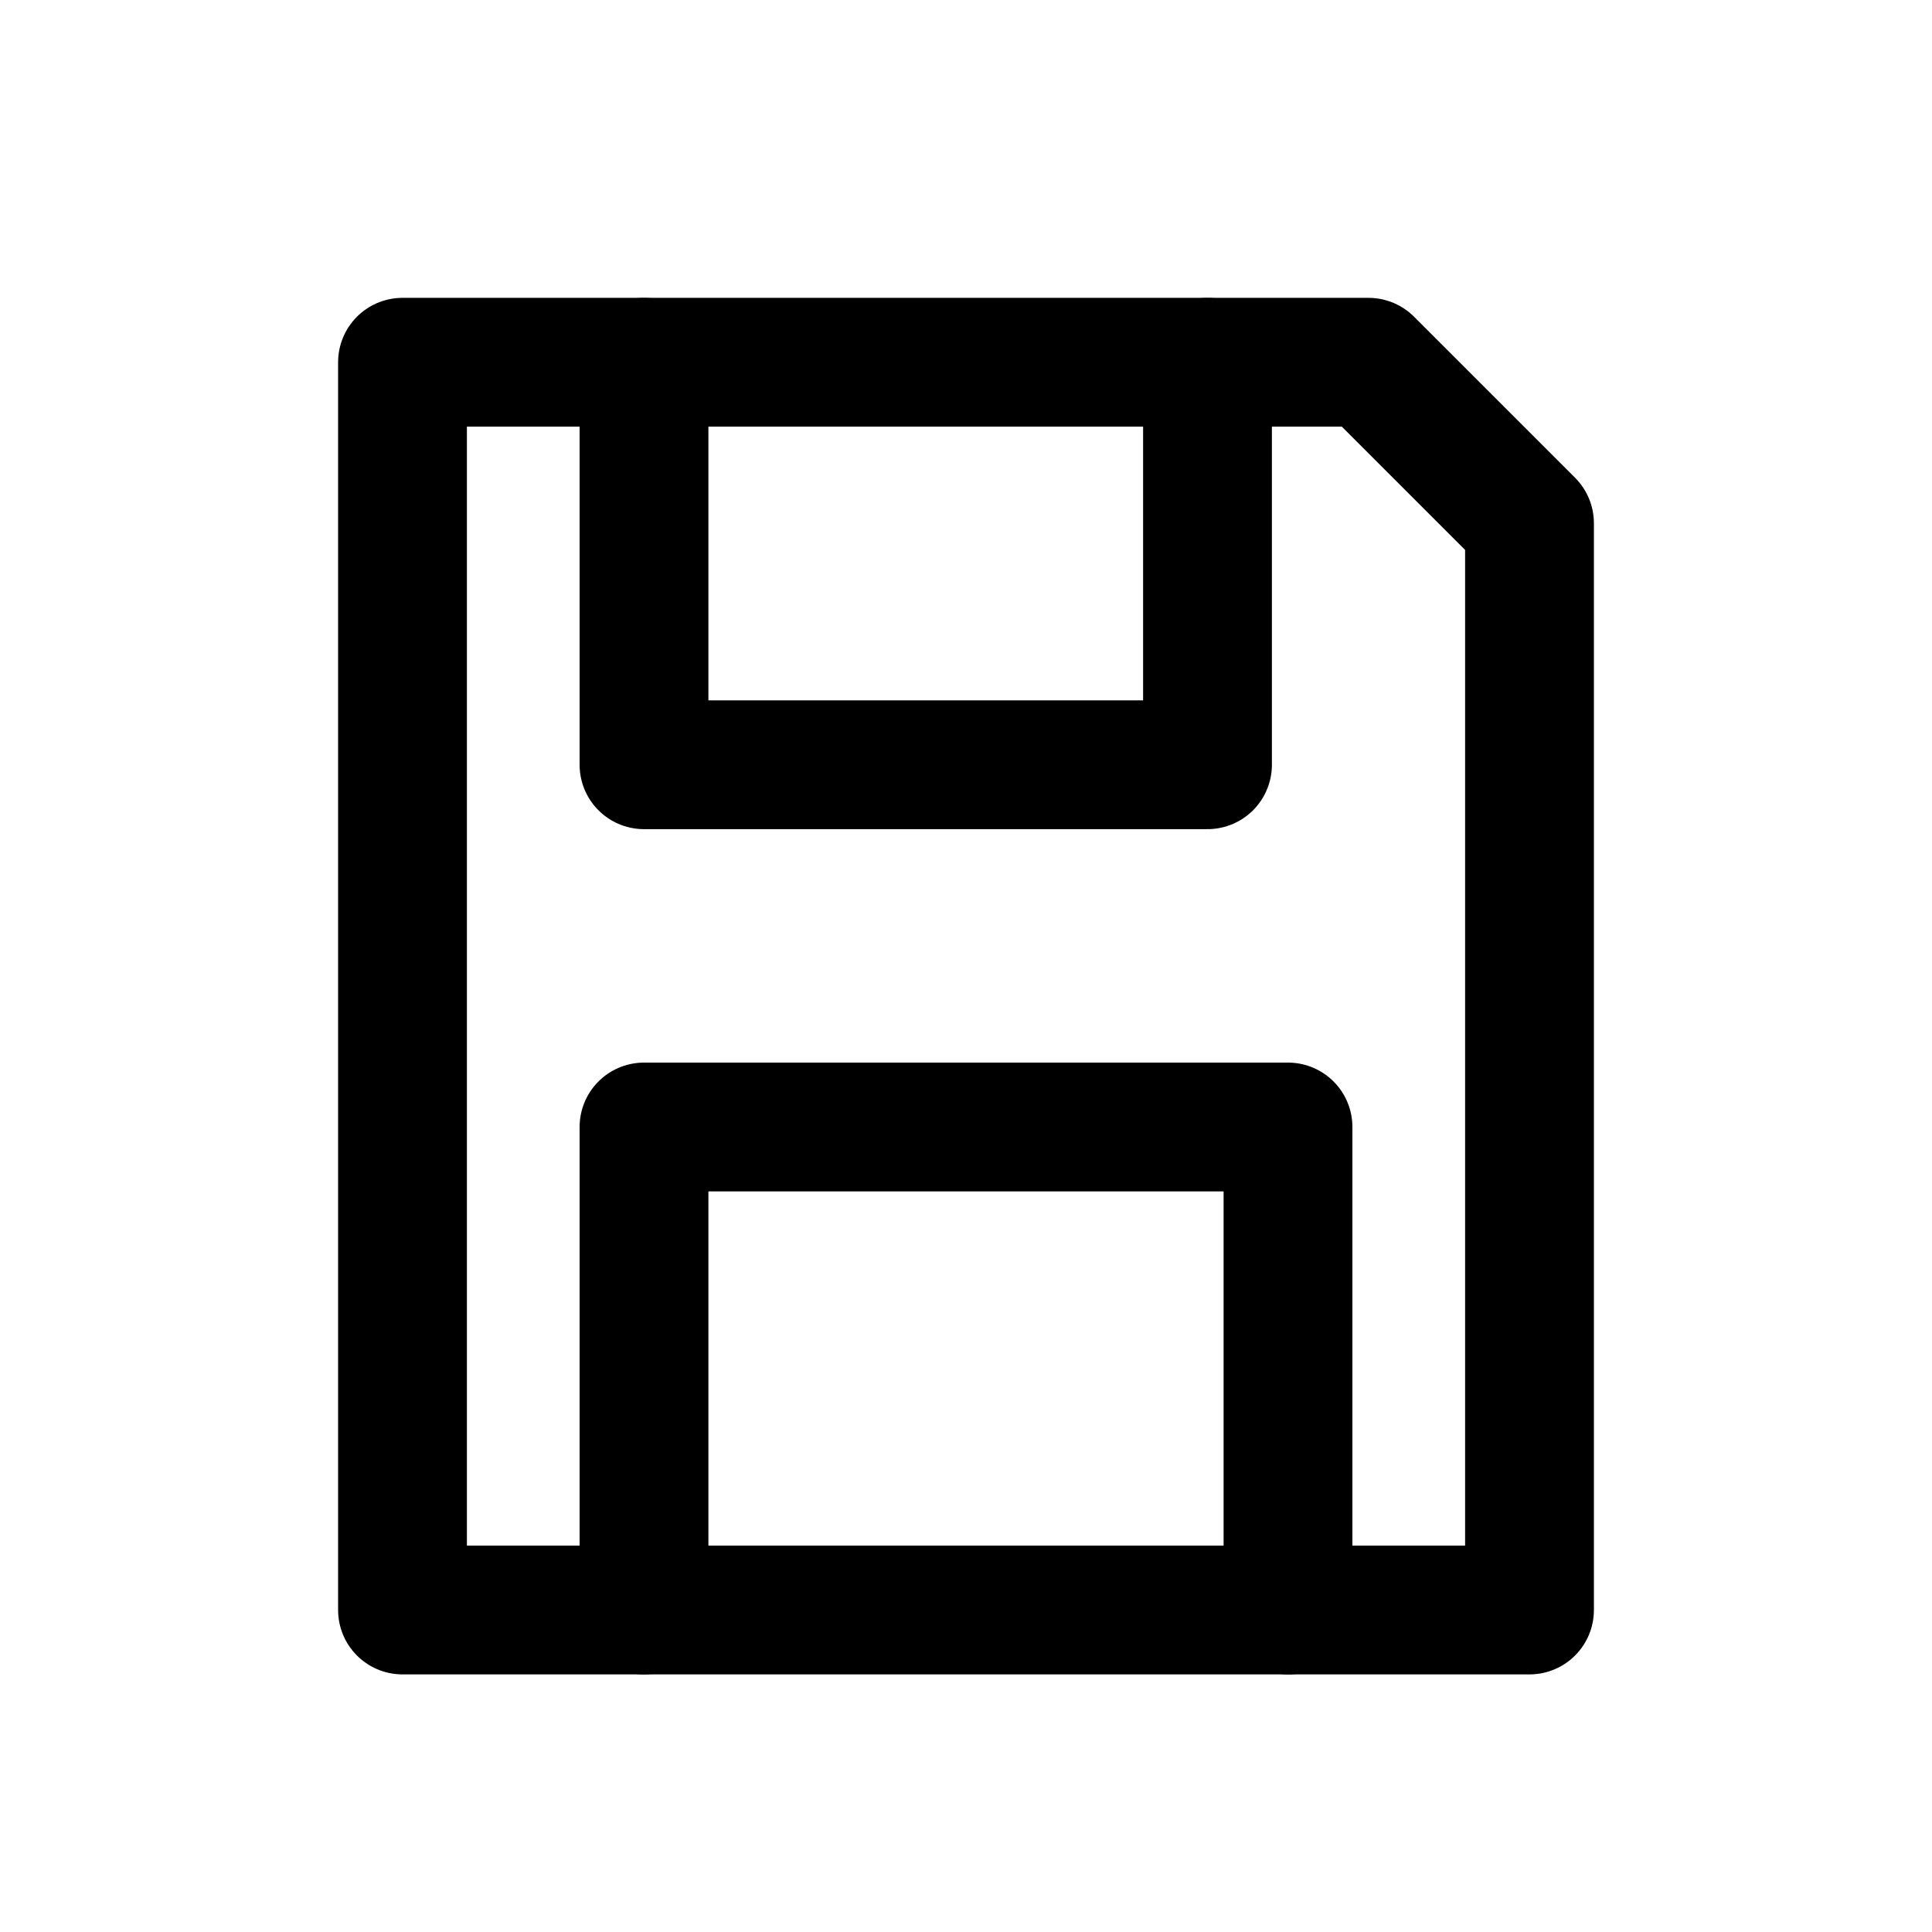
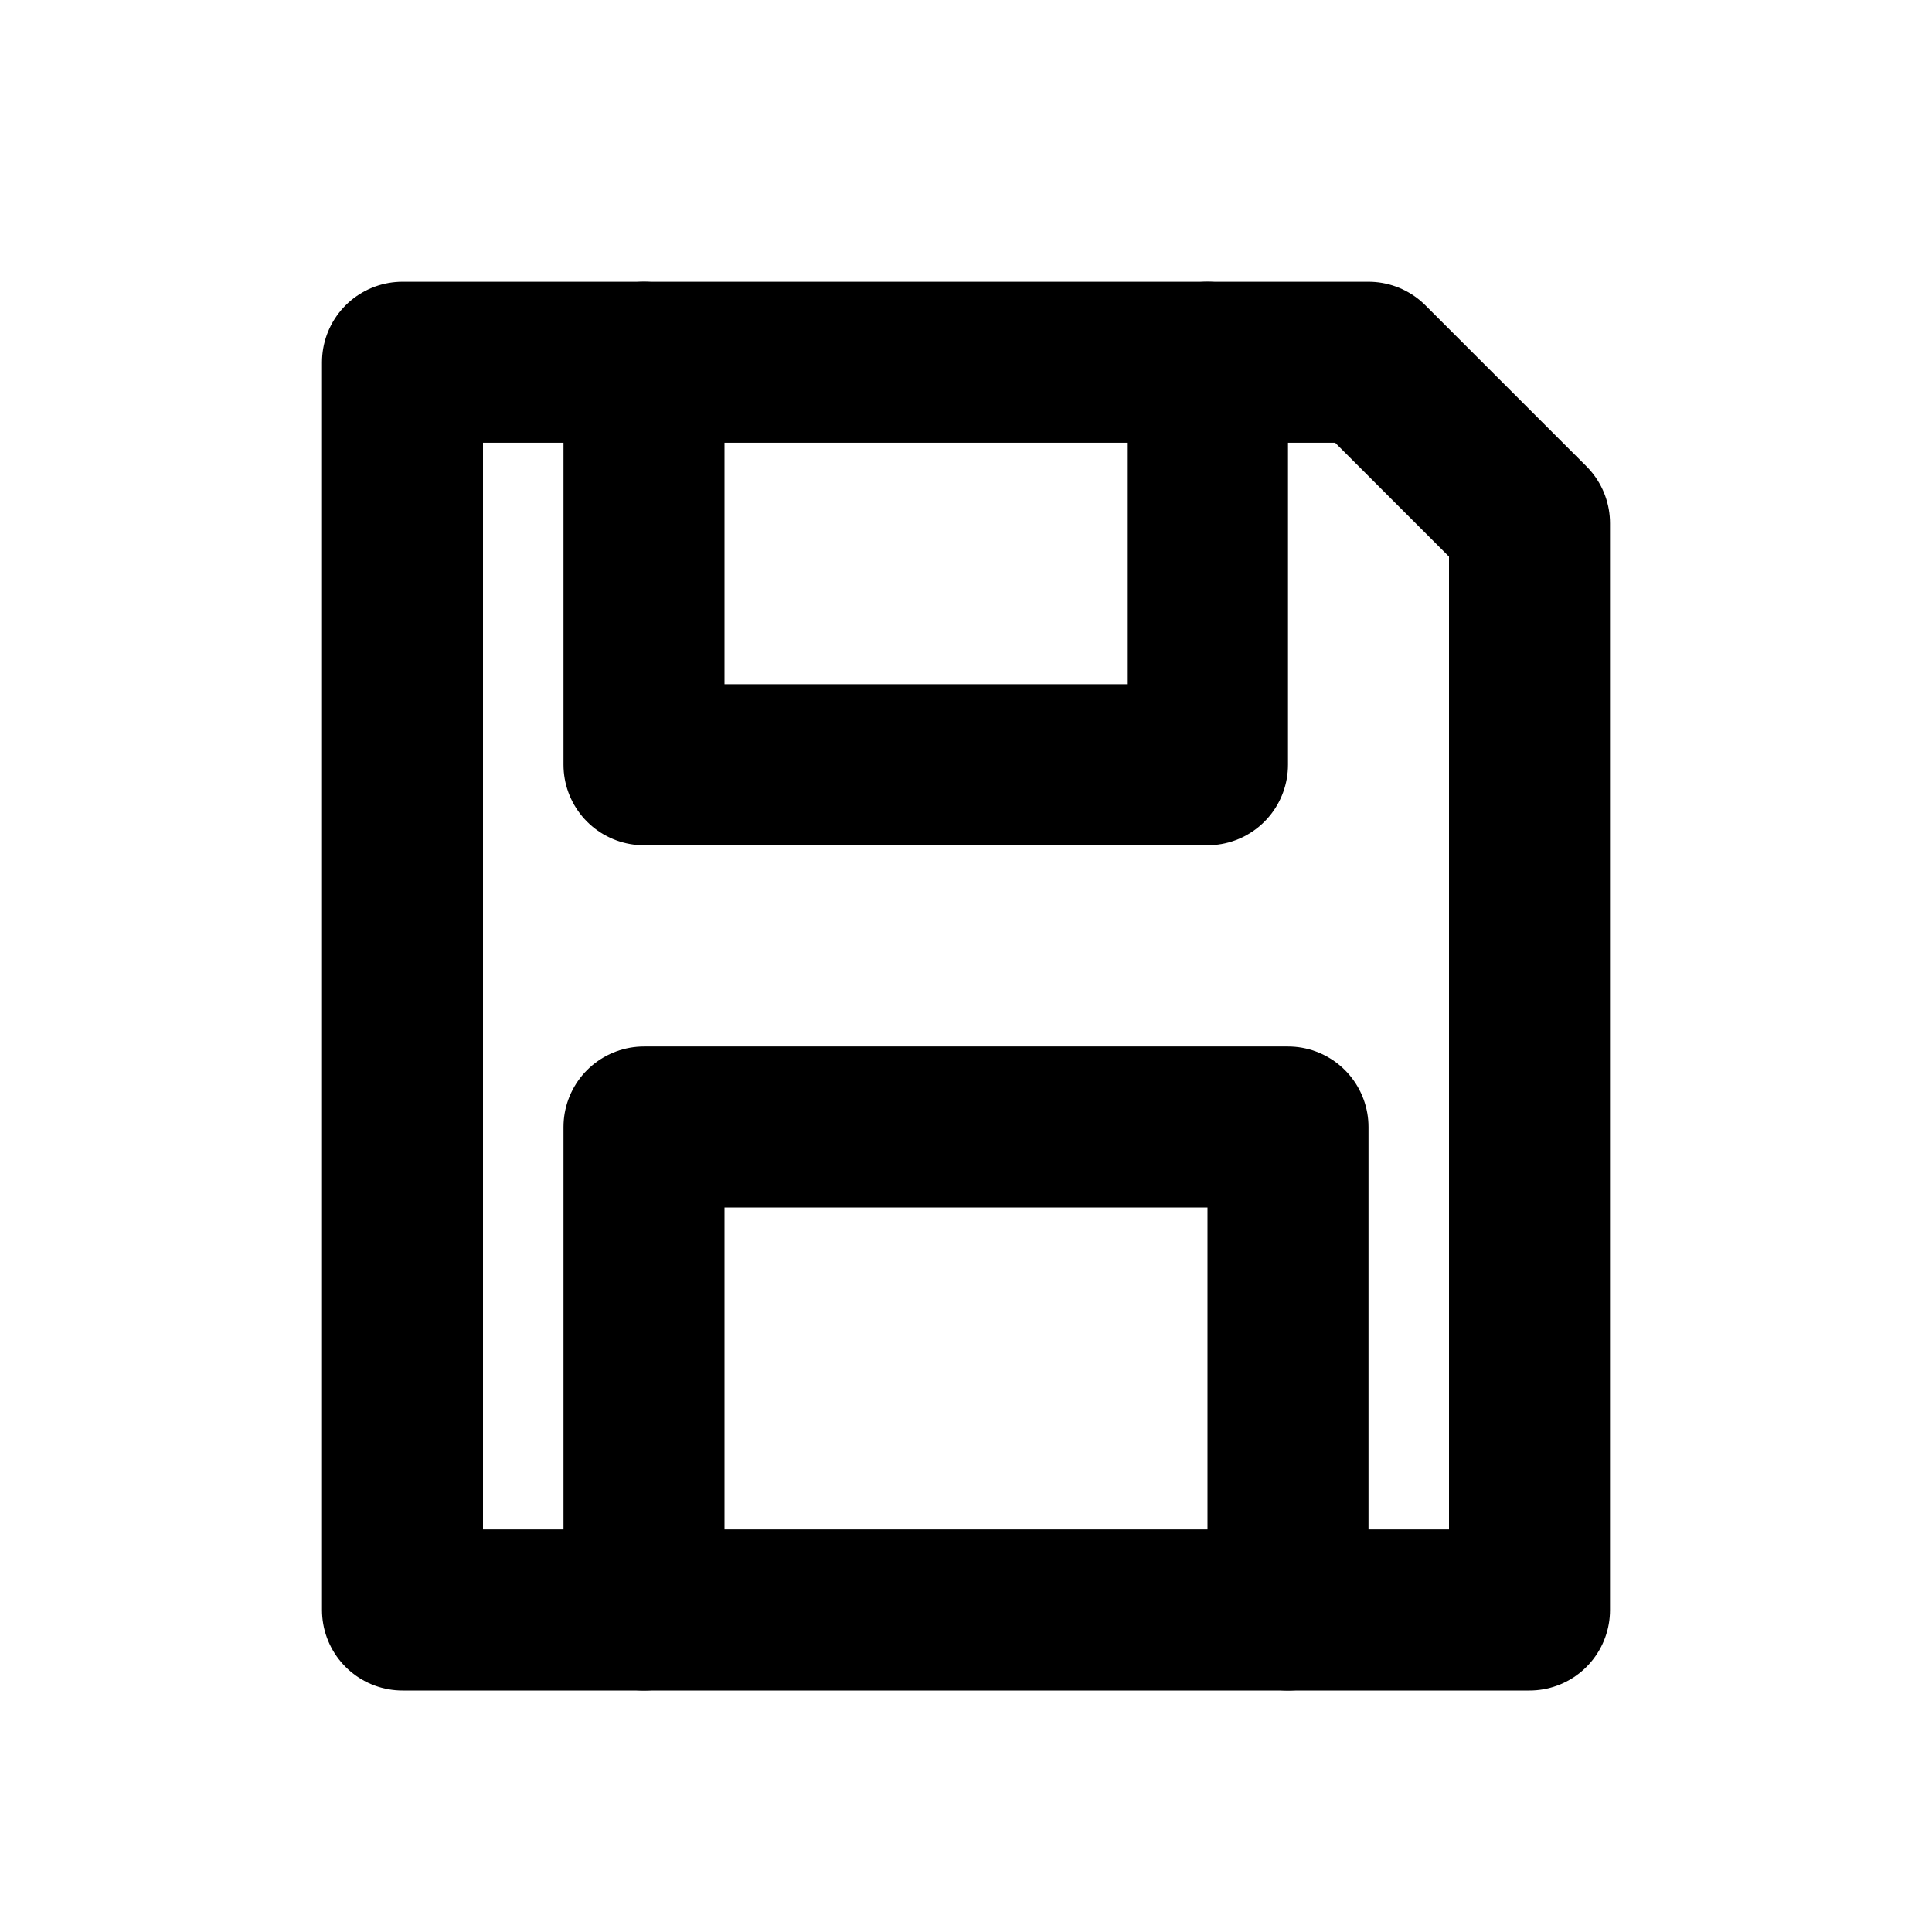
<svg xmlns="http://www.w3.org/2000/svg" width="24" height="24" viewBox="0 0 24 24" role="img" aria-labelledby="title desc">
-   <style>.icon{fill:none;stroke:currentColor;stroke-width:1.6;stroke-linecap:round;stroke-linejoin:round}.fill{fill:currentColor;stroke:none}.brand{fill:currentColor;stroke:currentColor;stroke-width:1.15;stroke-linejoin:round}</style>
+   <style>.icon{fill:none;stroke:currentColor;stroke-width:2;stroke-linecap:round;stroke-linejoin:round}</style>
  <path class="icon" d="M5 4.5h12l2 2V20H5Z" />
  <path class="icon" d="M8 4.5v5h7v-5M8 20v-6h8v6" />
</svg>
